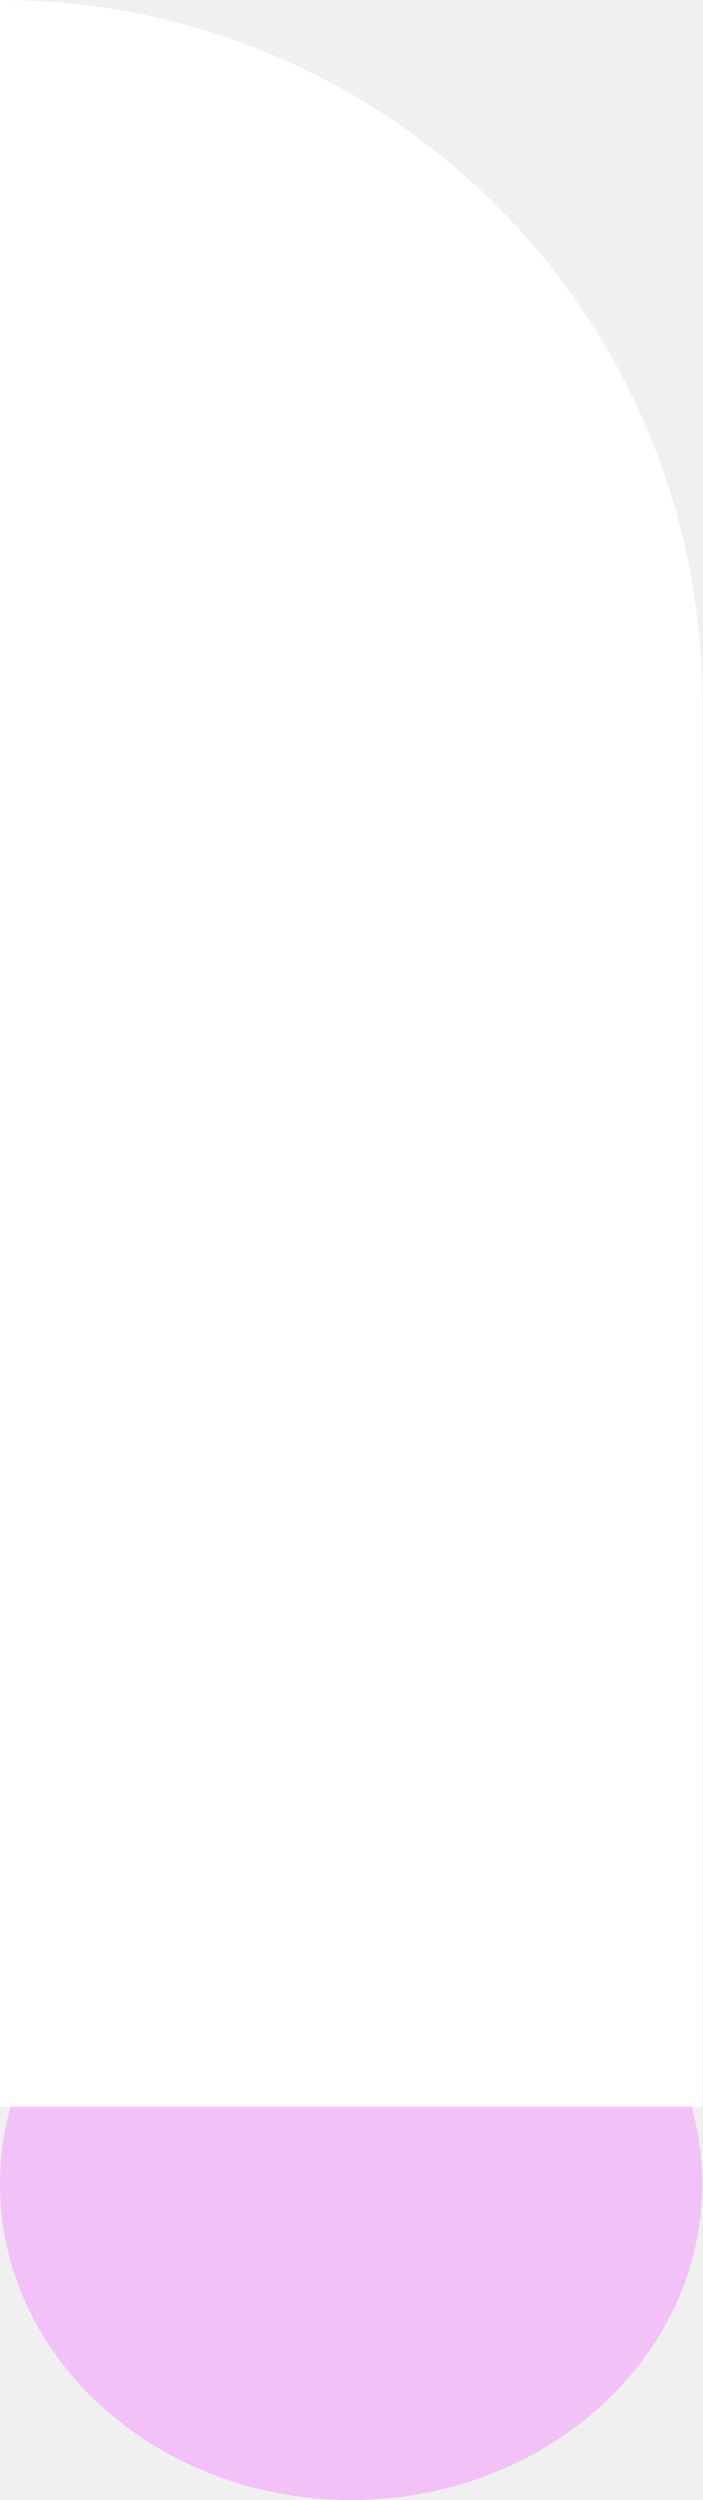
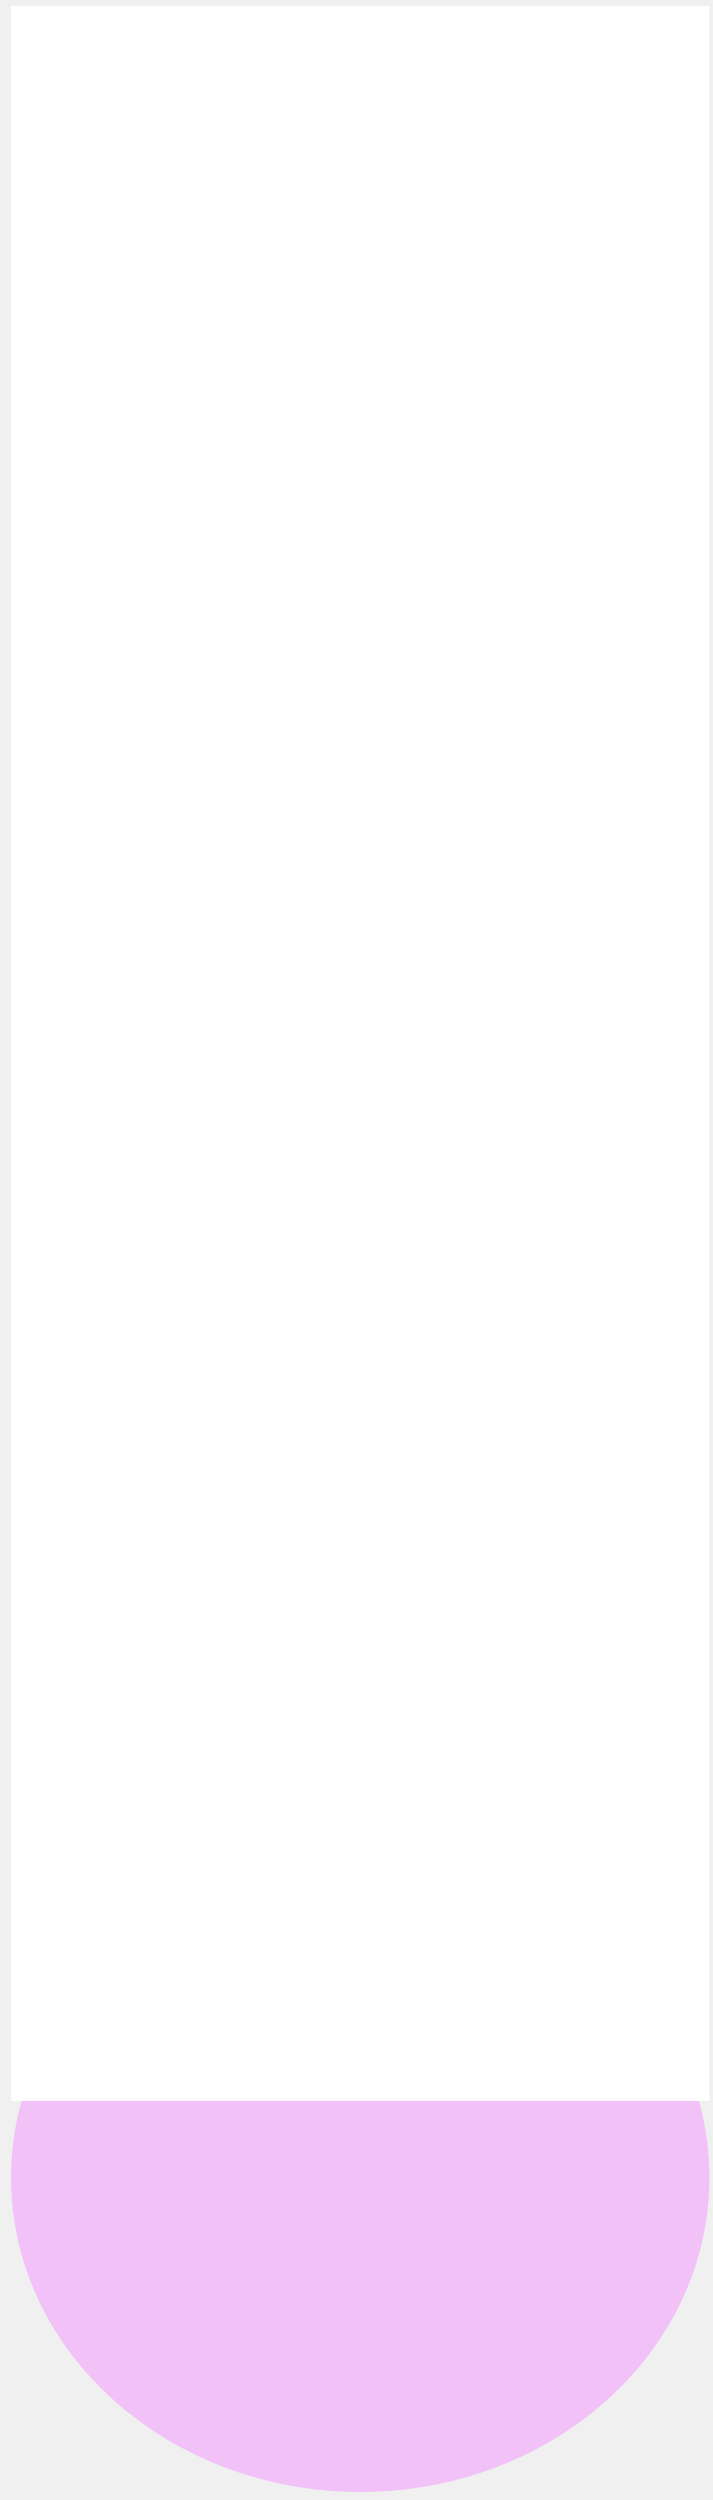
- <svg xmlns="http://www.w3.org/2000/svg" width="50" height="178" viewBox="0 0 50 178" fill="none">
-   <ellipse cx="25" cy="155.5" rx="25" ry="22.5" fill="#F1C1F8" />
-   <path d="M0 0V0C27.614 0 50 22.386 50 50V150H0V0Z" fill="white" />
+ <svg xmlns="http://www.w3.org/2000/svg" width="51" height="179" viewBox="0 0 51 179" fill="none">
+   <ellipse cx="25.791" cy="155.924" rx="25" ry="22.5" fill="#F1C1F8" />
+   <path d="M0.791 0.424L50.791 0.424L50.791 150.424H0.791L0.791 0.424Z" fill="white" />
</svg>
